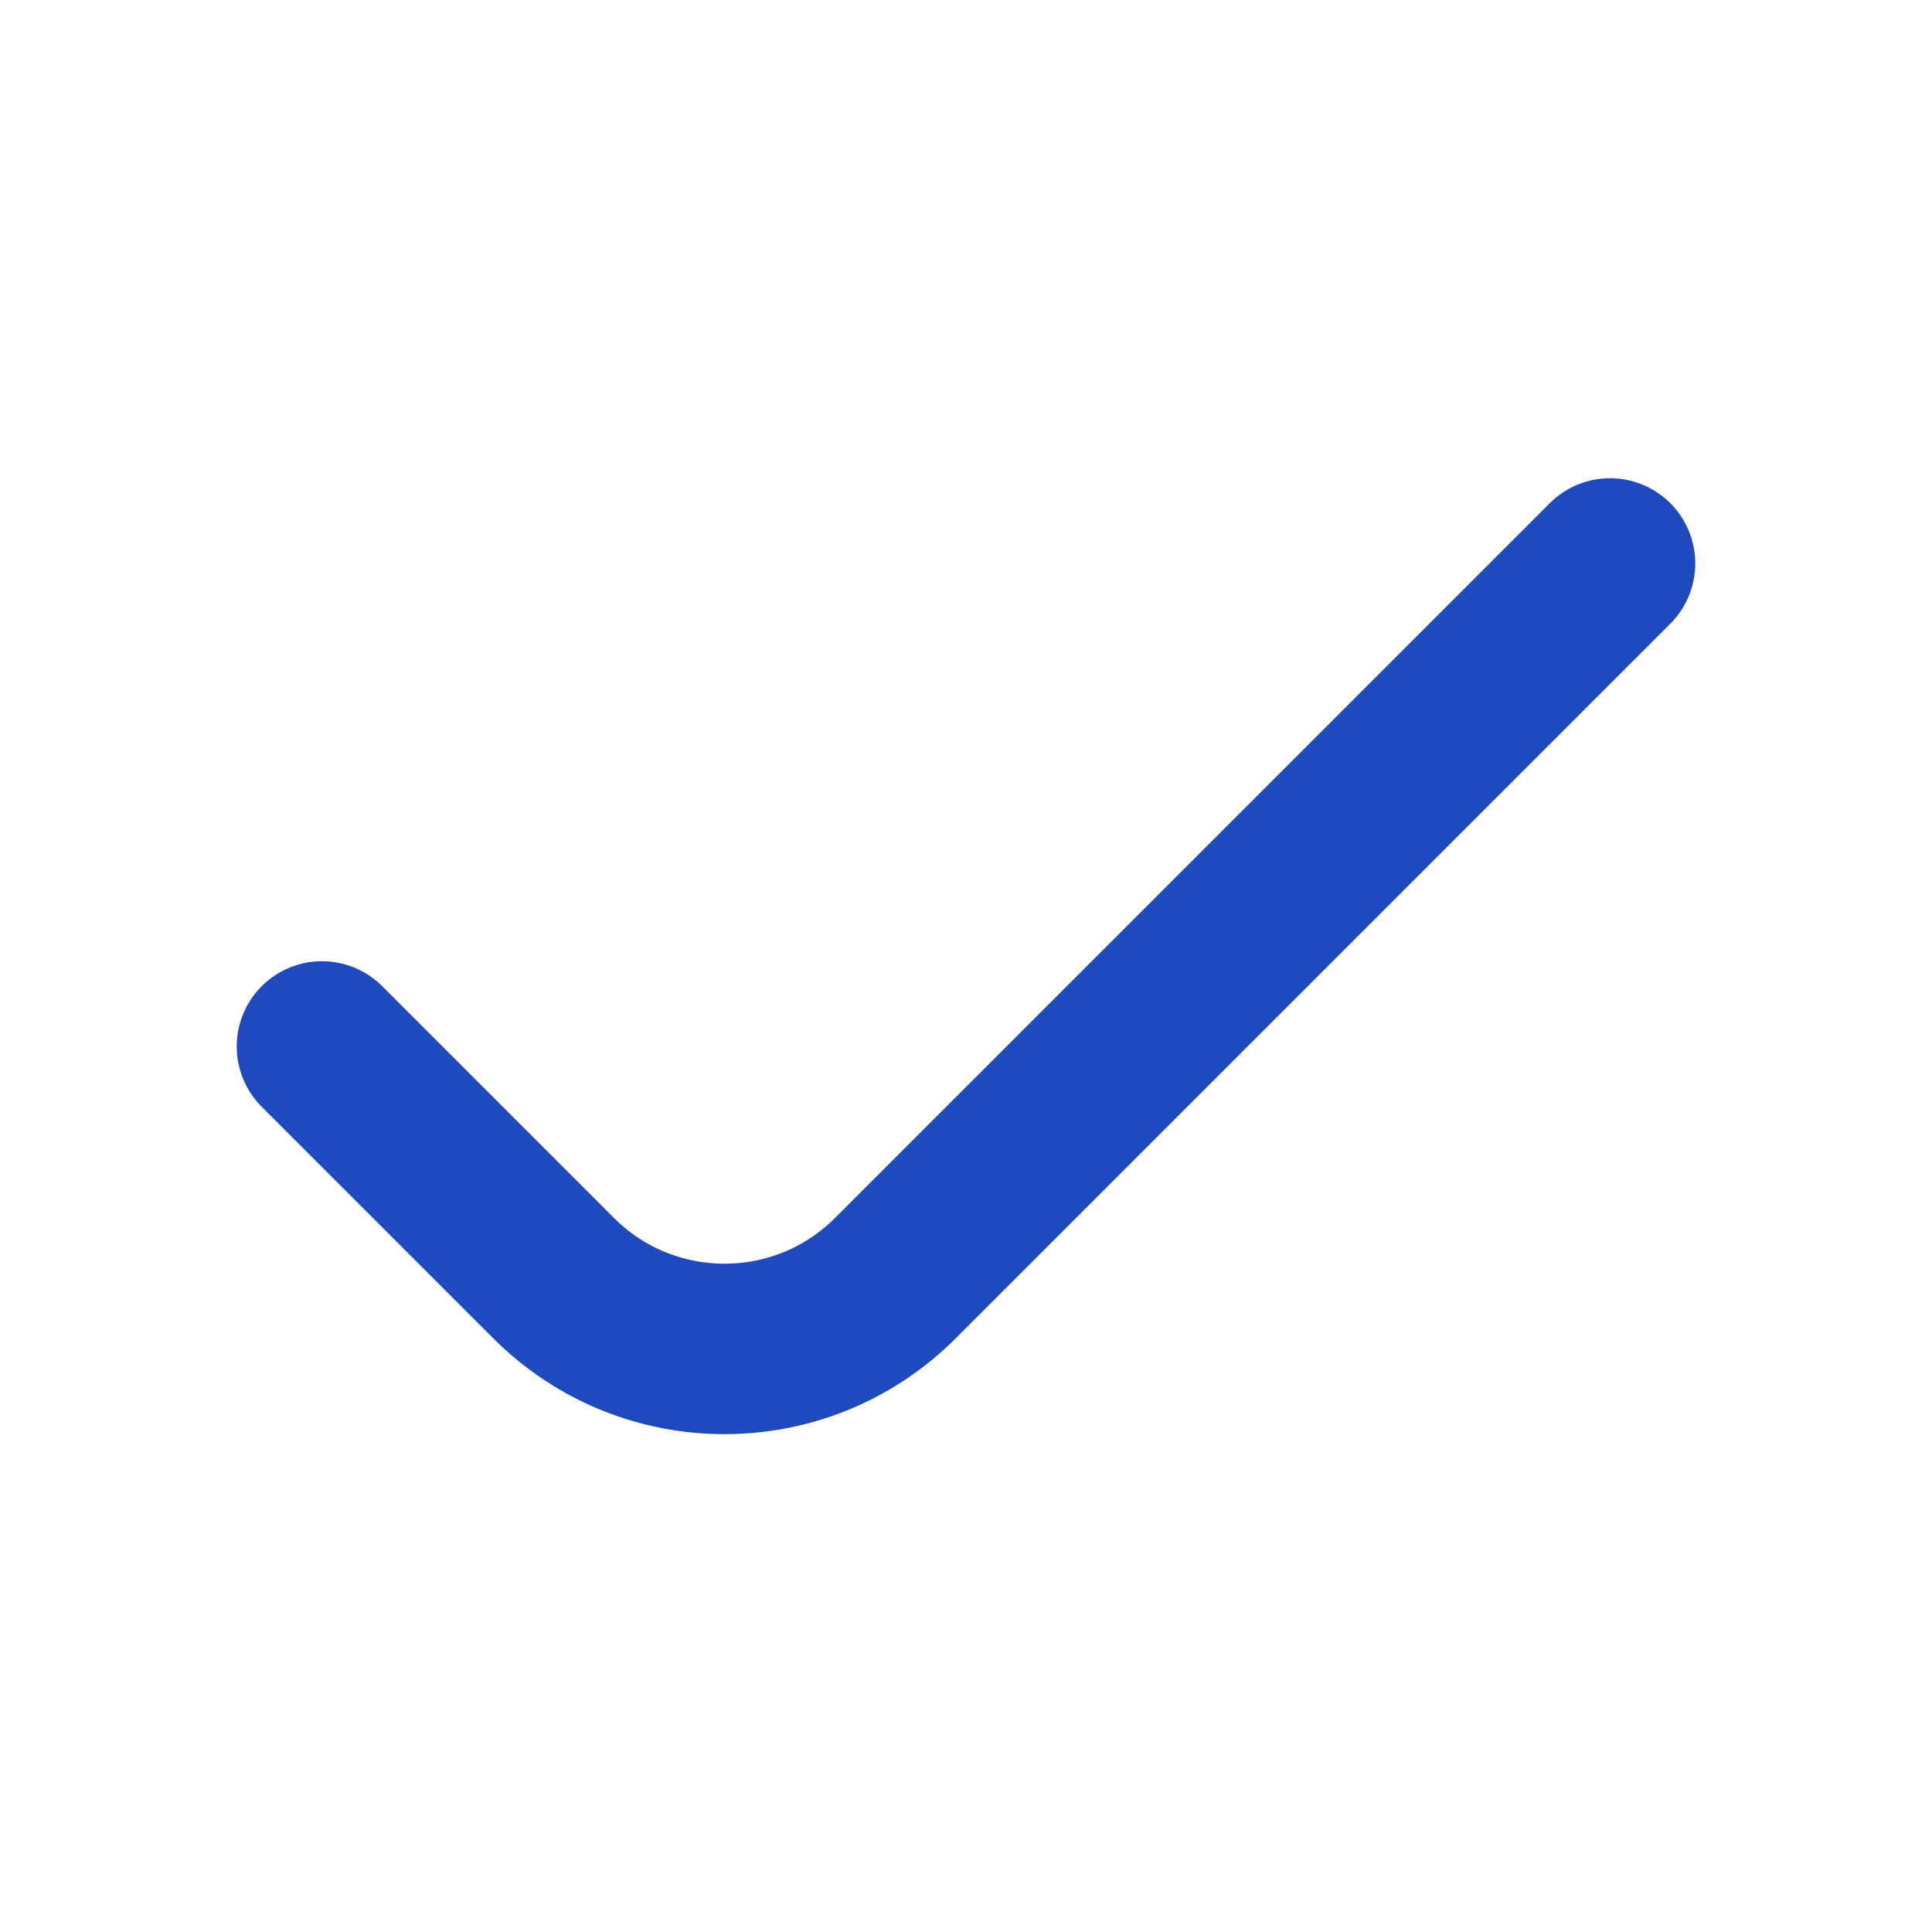
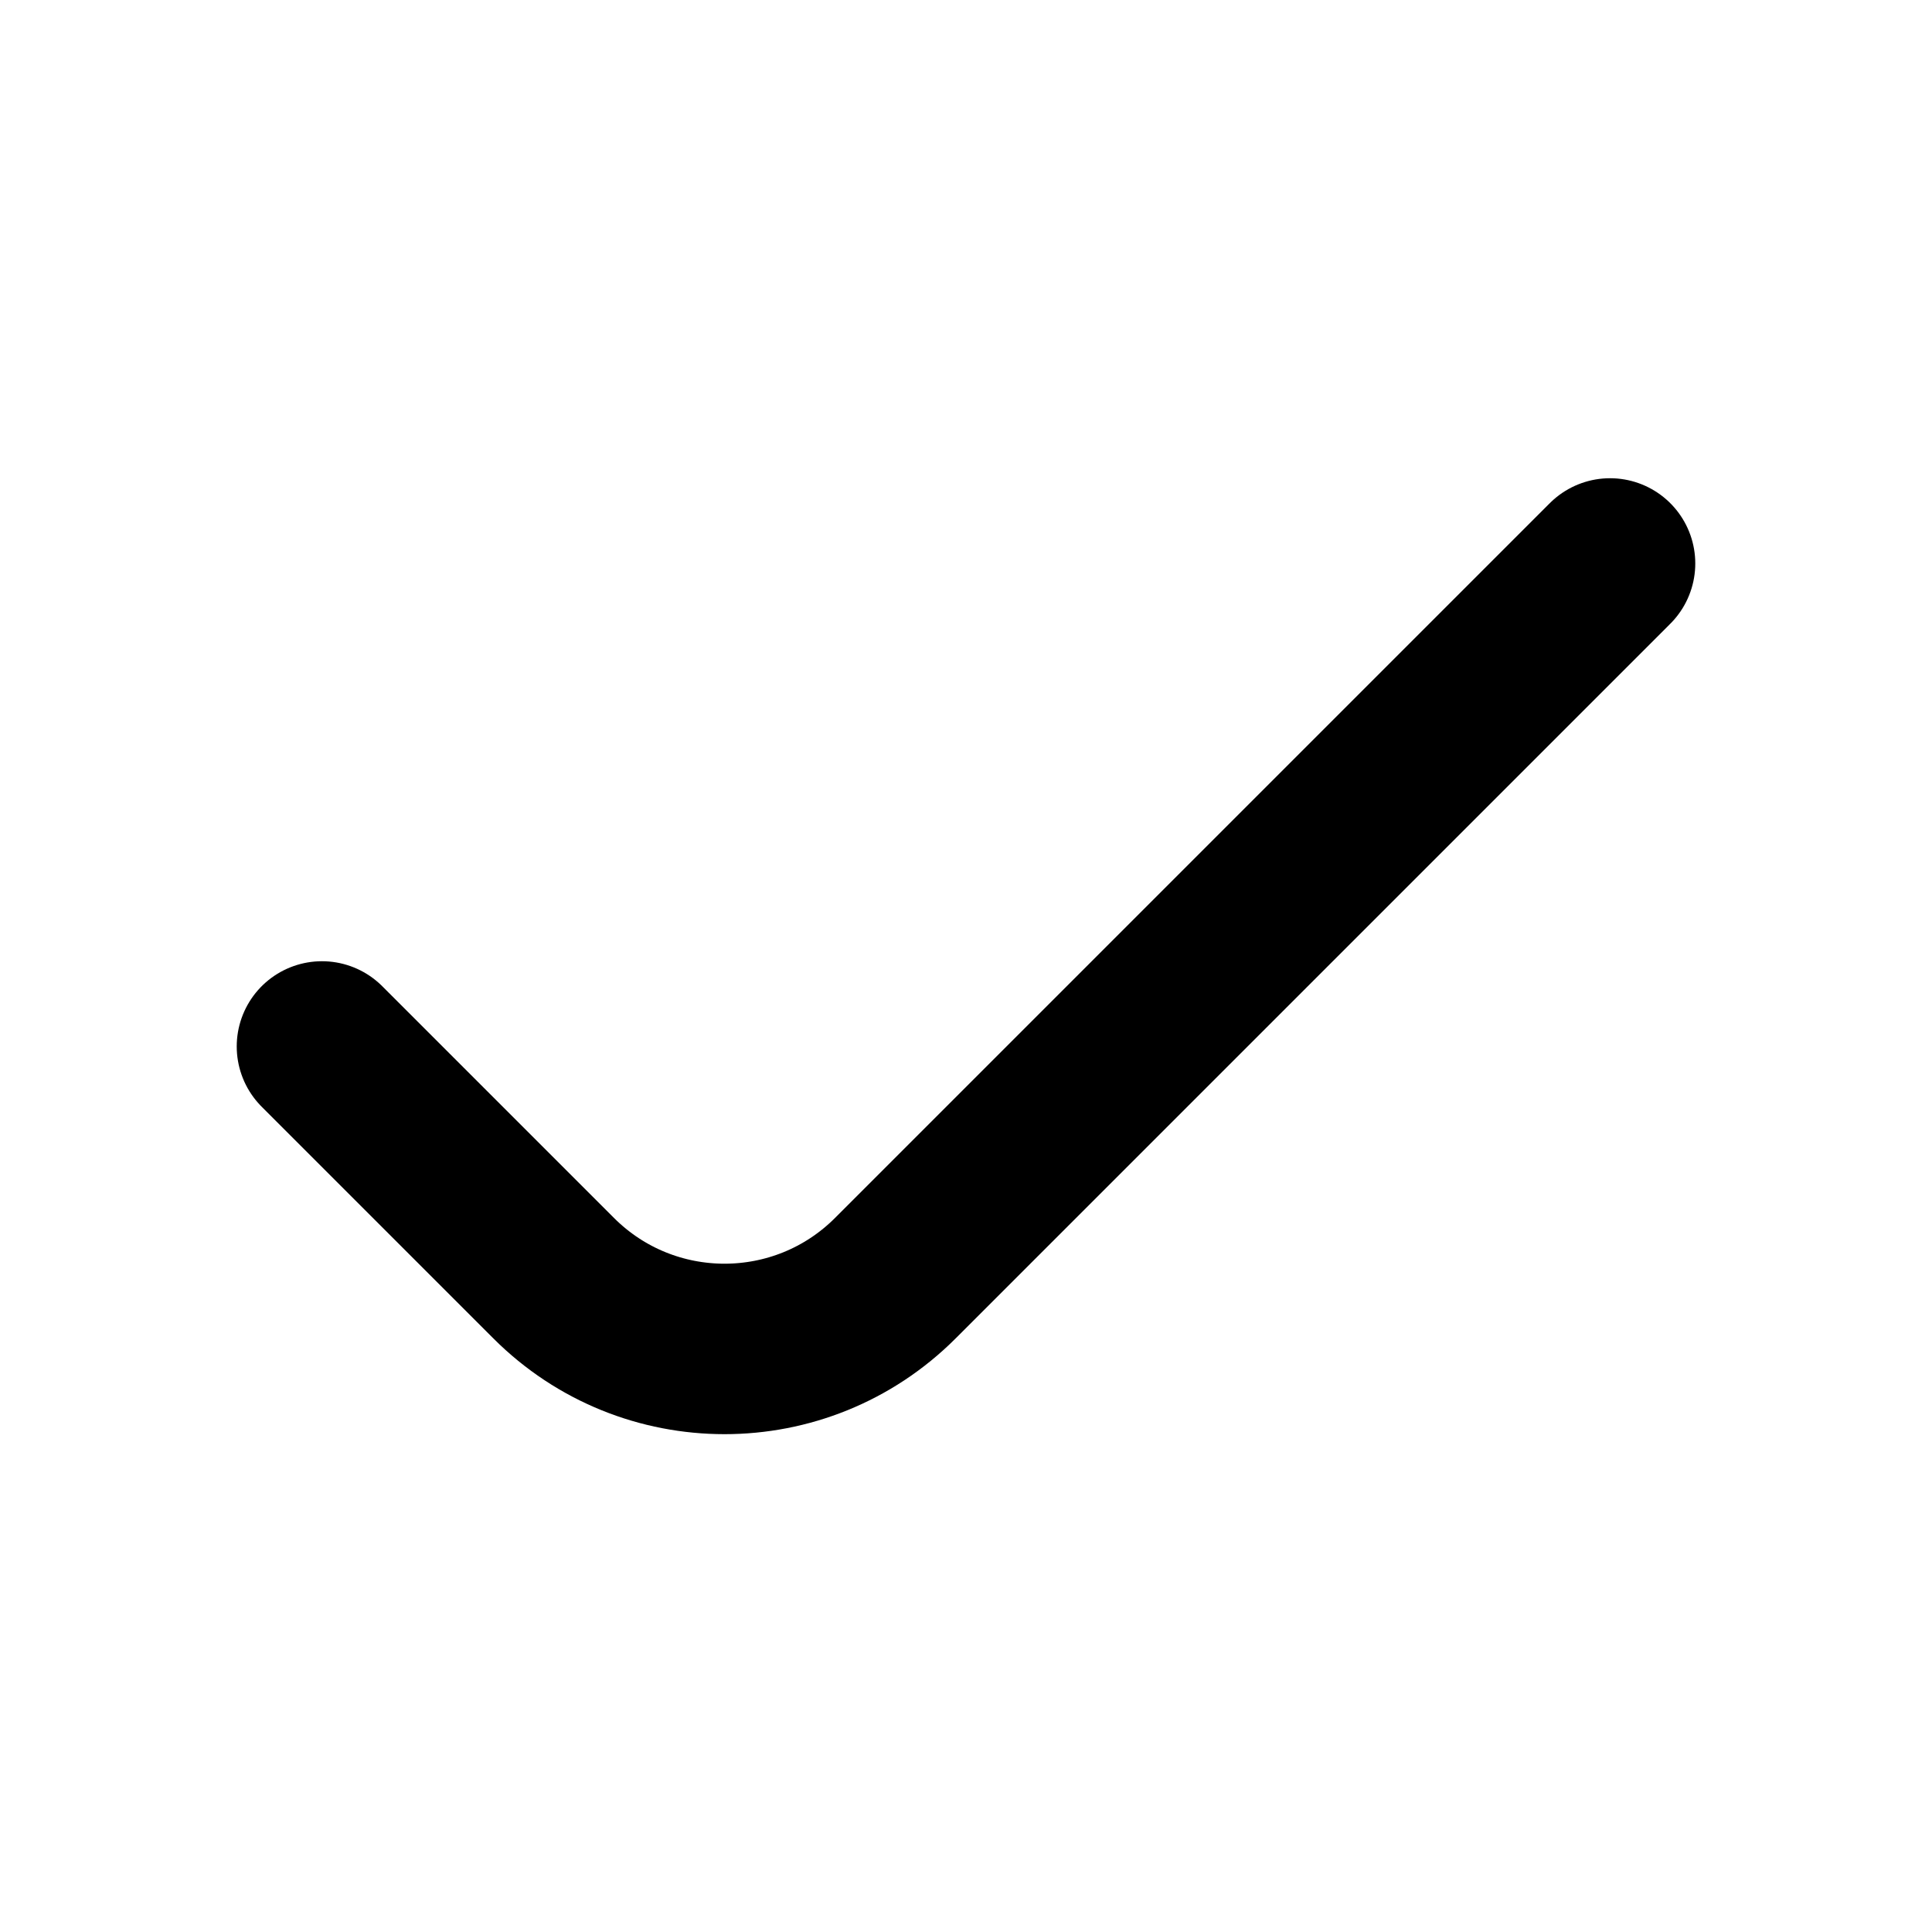
<svg xmlns="http://www.w3.org/2000/svg" width="17" height="17" viewBox="0 0 17 17" fill="none">
-   <path d="M2.833 9.208L4.872 11.247C5.702 12.077 7.048 12.077 7.878 11.247L14.167 4.958" stroke="#1E4ABD" stroke-width="1.5" stroke-linecap="round" stroke-linejoin="round" />
+   <path d="M2.833 9.208L4.872 11.247C5.702 12.077 7.048 12.077 7.878 11.247L14.167 4.958" stroke="currentColor" stroke-width="1.5" stroke-linecap="round" stroke-linejoin="round" />
</svg>
